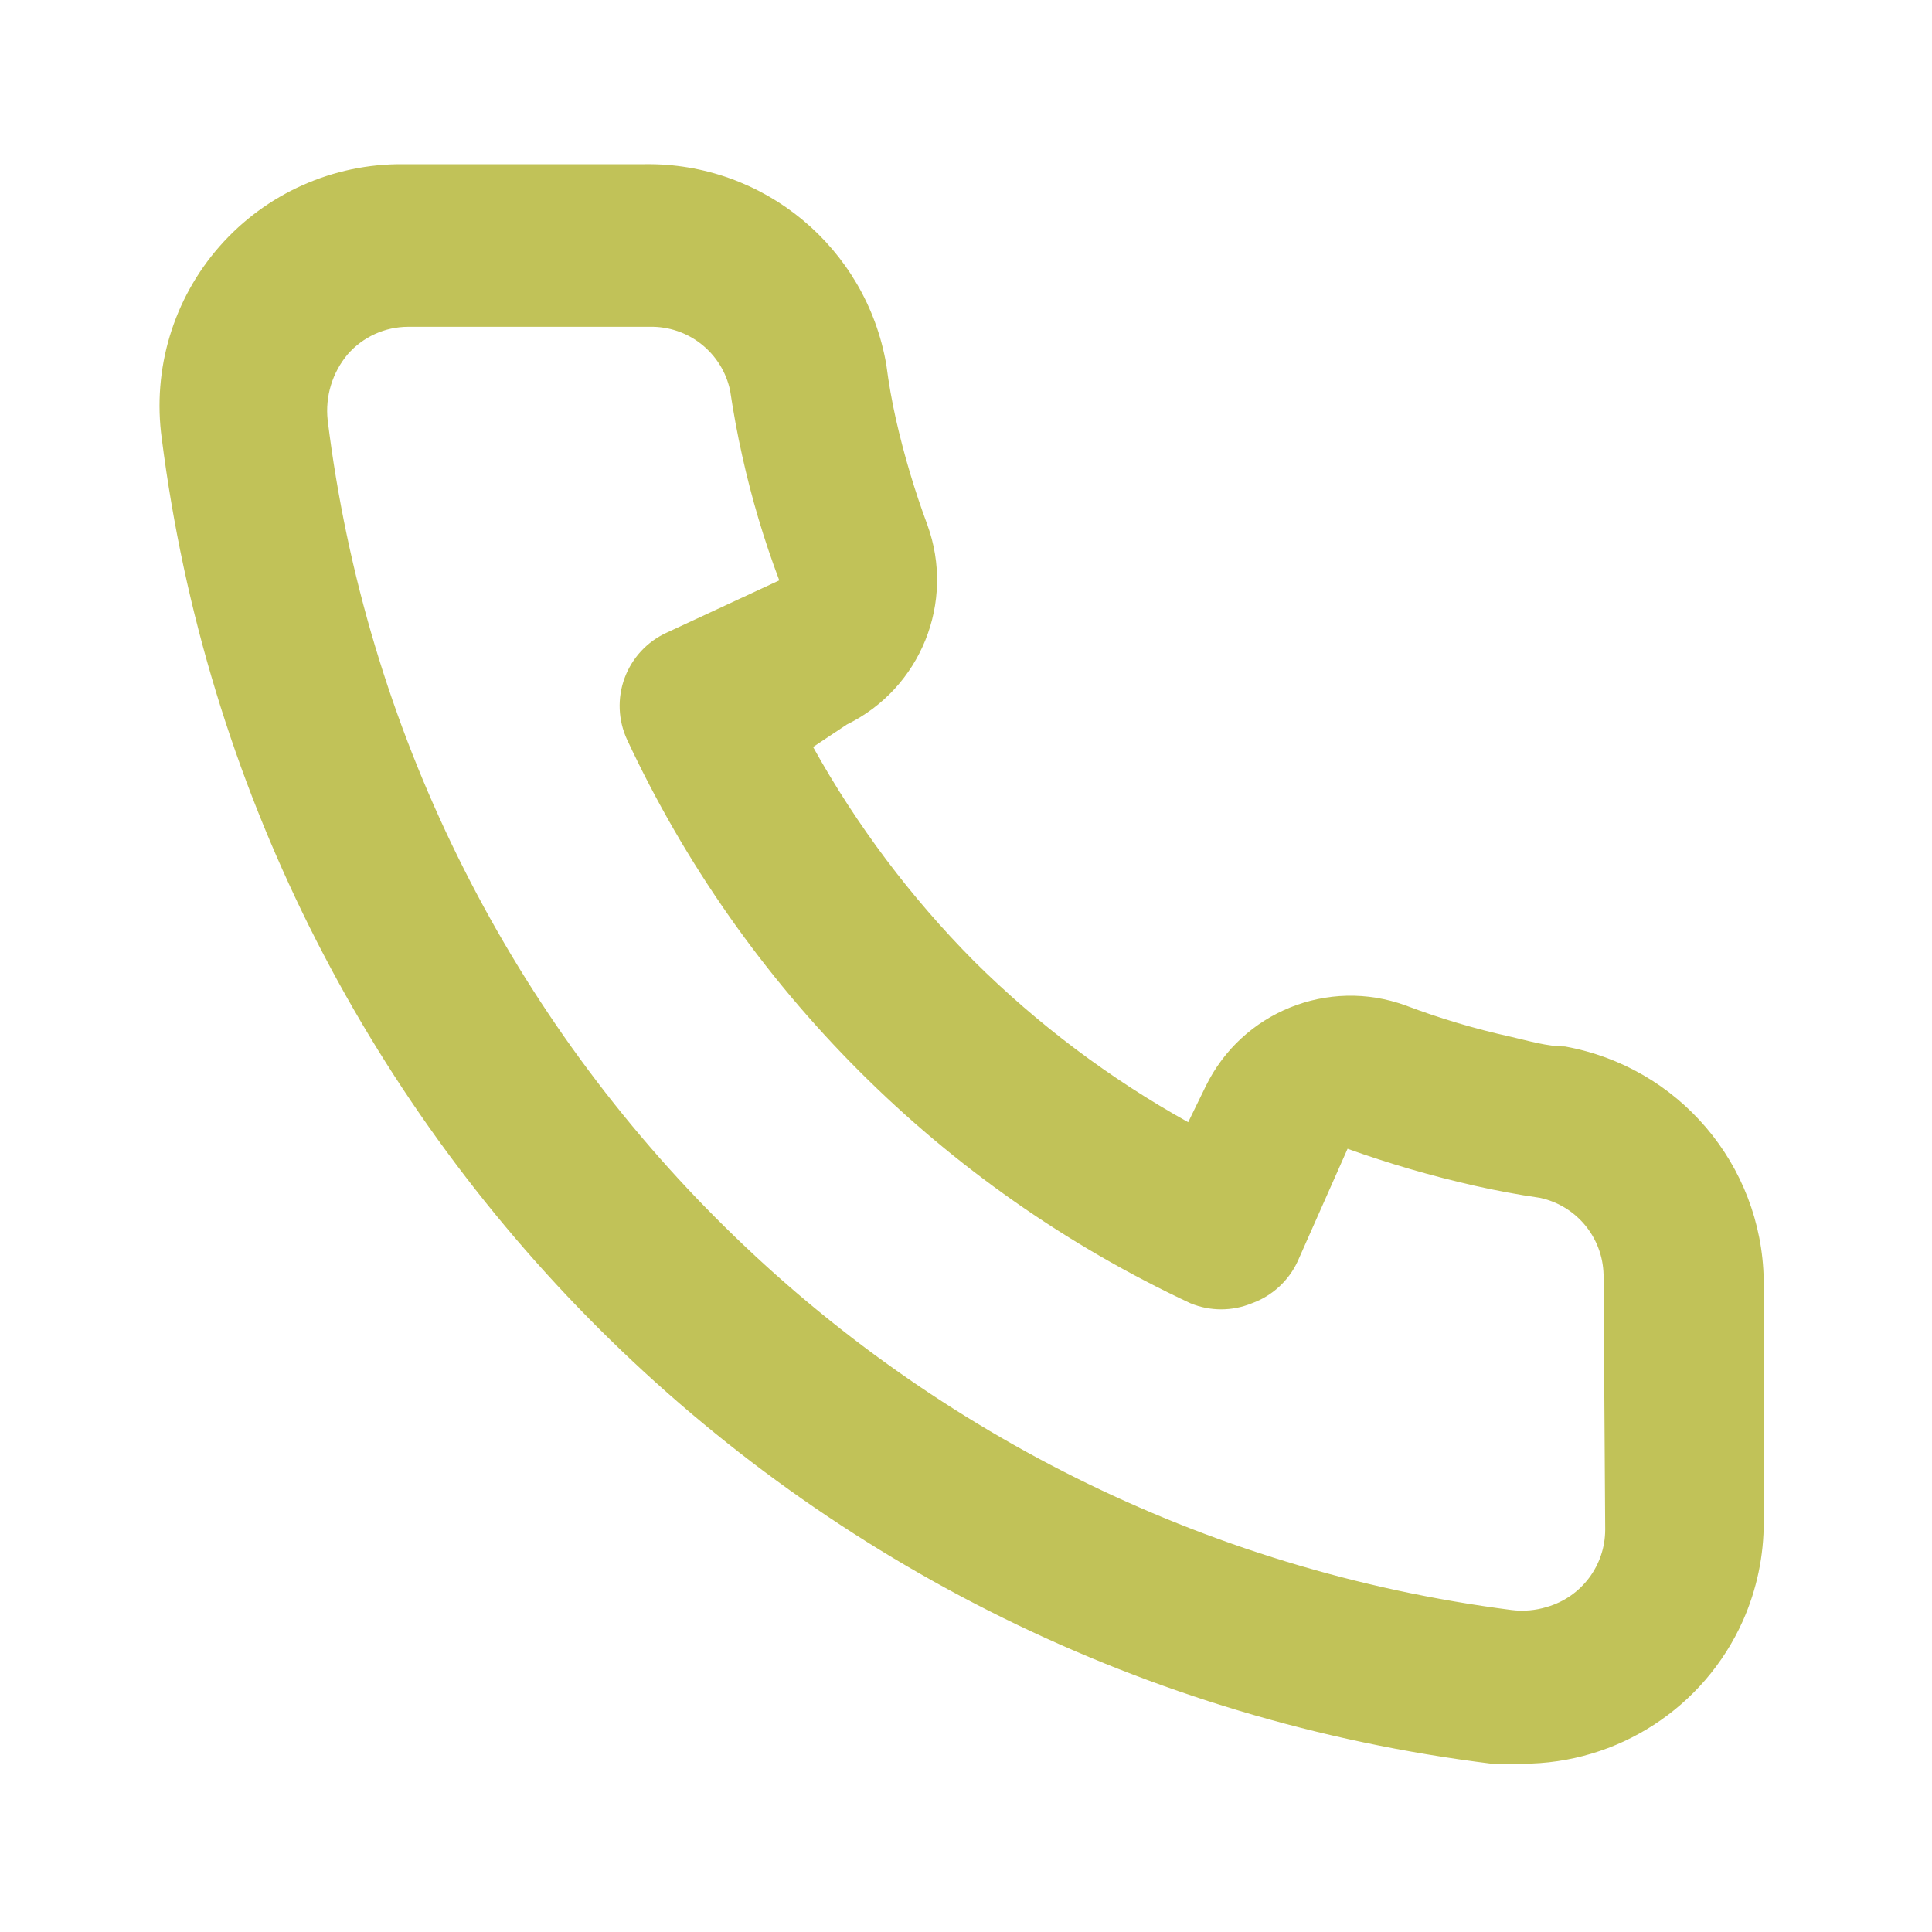
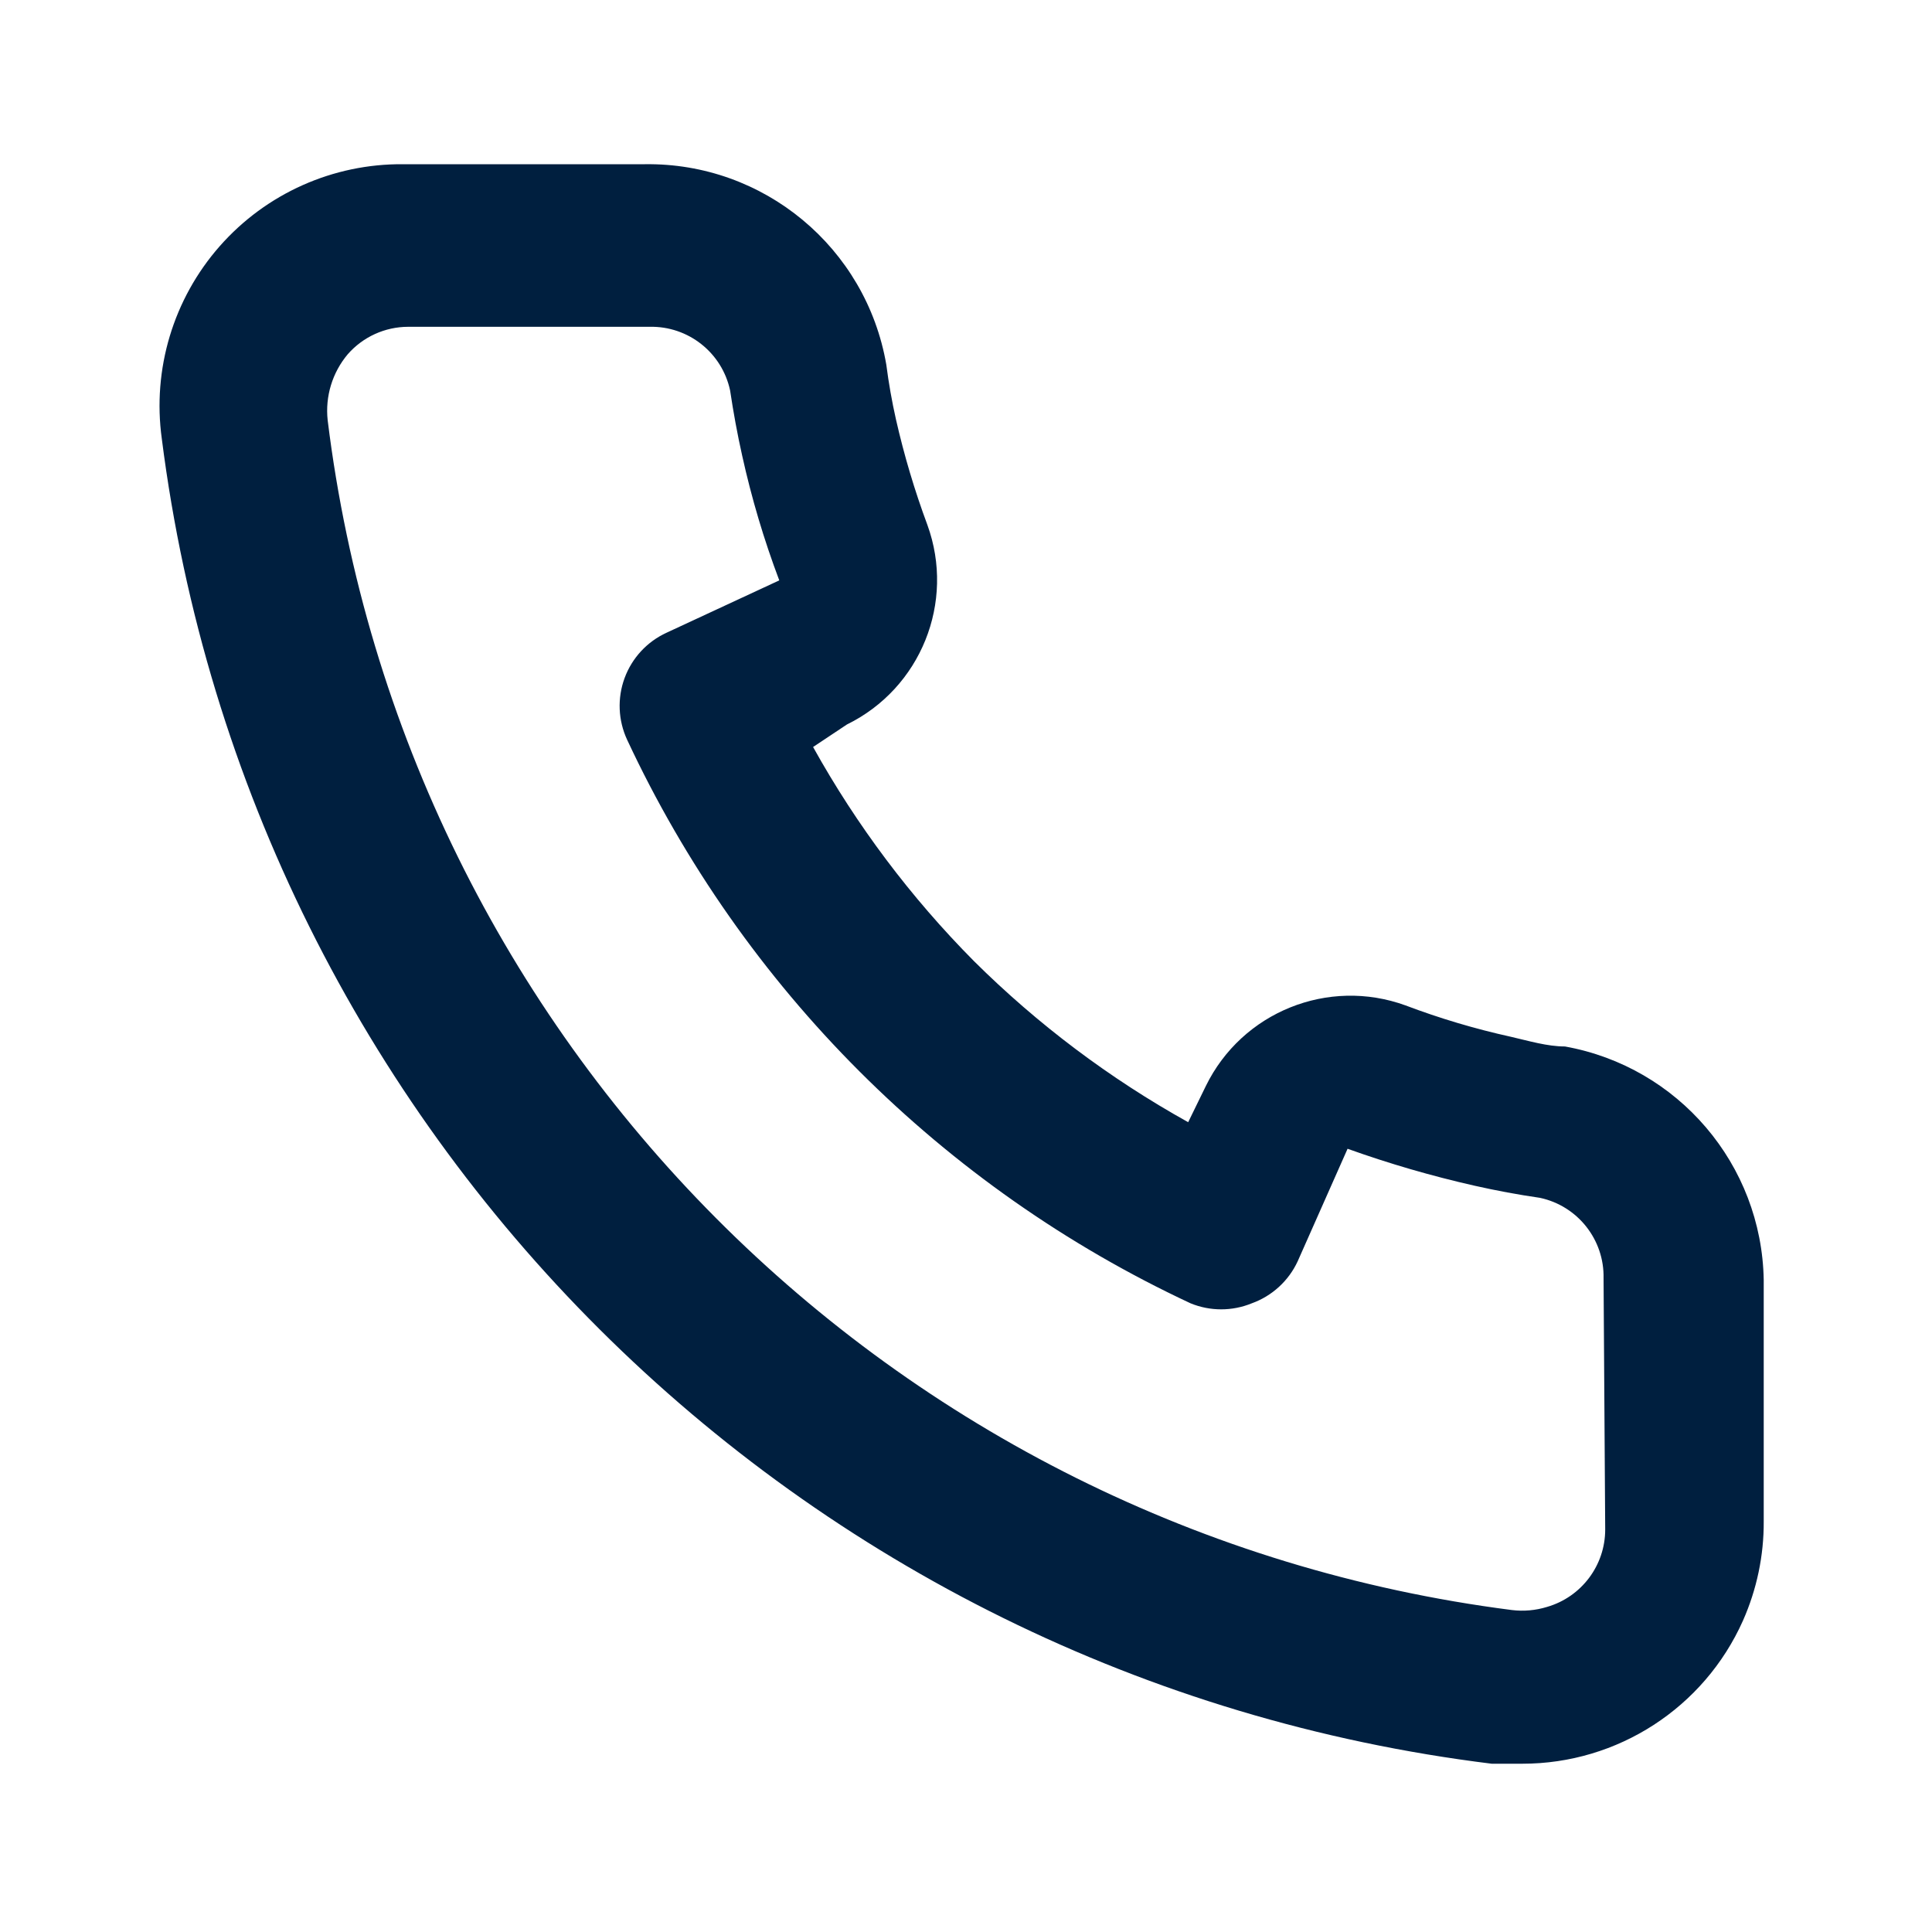
<svg xmlns="http://www.w3.org/2000/svg" width="20" height="20" fill="none">
-   <path d="M16.2 10.833c-.183 0-.375-.058-.558-.1a7.86 7.86 0 0 1-1.092-.325 1.667 1.667 0 0 0-2.067.834l-.183.375a10.15 10.15 0 0 1-2.217-1.667 10.15 10.15 0 0 1-1.666-2.217l.35-.233A1.667 1.667 0 0 0 9.6 5.433a8.61 8.61 0 0 1-.325-1.091 6.185 6.185 0 0 1-.1-.567 2.5 2.5 0 0 0-2.5-2.075h-2.5a2.5 2.5 0 0 0-2.5 2.842 15.833 15.833 0 0 0 13.767 13.716h.316a2.5 2.5 0 0 0 2.285-1.481c.143-.323.217-.673.215-1.027v-2.5a2.5 2.5 0 0 0-2.058-2.417Zm.417 5a.834.834 0 0 1-.603.802.875.875 0 0 1-.364.032A14.167 14.167 0 0 1 3.392 4.35a.908.908 0 0 1 .208-.683.833.833 0 0 1 .625-.284h2.5a.833.833 0 0 1 .833.659c.034.227.075.452.125.675.097.439.225.87.384 1.291L6.9 6.55a.833.833 0 0 0-.408 1.108 12.075 12.075 0 0 0 5.833 5.834c.203.083.43.083.633 0a.836.836 0 0 0 .475-.434l.517-1.166c.43.154.87.282 1.317.383.222.05.447.092.675.125a.833.833 0 0 1 .658.833l.017 2.6Z" fill="#c1c258" />
+   <path d="M16.2 10.833c-.183 0-.375-.058-.558-.1a7.86 7.86 0 0 1-1.092-.325 1.667 1.667 0 0 0-2.067.834l-.183.375a10.15 10.15 0 0 1-2.217-1.667 10.15 10.15 0 0 1-1.666-2.217l.35-.233A1.667 1.667 0 0 0 9.6 5.433a8.61 8.61 0 0 1-.325-1.091 6.185 6.185 0 0 1-.1-.567 2.5 2.5 0 0 0-2.5-2.075h-2.5a2.5 2.5 0 0 0-2.5 2.842 15.833 15.833 0 0 0 13.767 13.716h.316a2.5 2.5 0 0 0 2.285-1.481c.143-.323.217-.673.215-1.027v-2.5a2.5 2.5 0 0 0-2.058-2.417Zm.417 5a.834.834 0 0 1-.603.802.875.875 0 0 1-.364.032A14.167 14.167 0 0 1 3.392 4.35a.908.908 0 0 1 .208-.683.833.833 0 0 1 .625-.284h2.5a.833.833 0 0 1 .833.659c.034.227.075.452.125.675.097.439.225.87.384 1.291L6.9 6.55a.833.833 0 0 0-.408 1.108 12.075 12.075 0 0 0 5.833 5.834c.203.083.43.083.633 0a.836.836 0 0 0 .475-.434l.517-1.166c.43.154.87.282 1.317.383.222.05.447.092.675.125a.833.833 0 0 1 .658.833l.017 2.6Z" fill="#001f3f" />
</svg>
